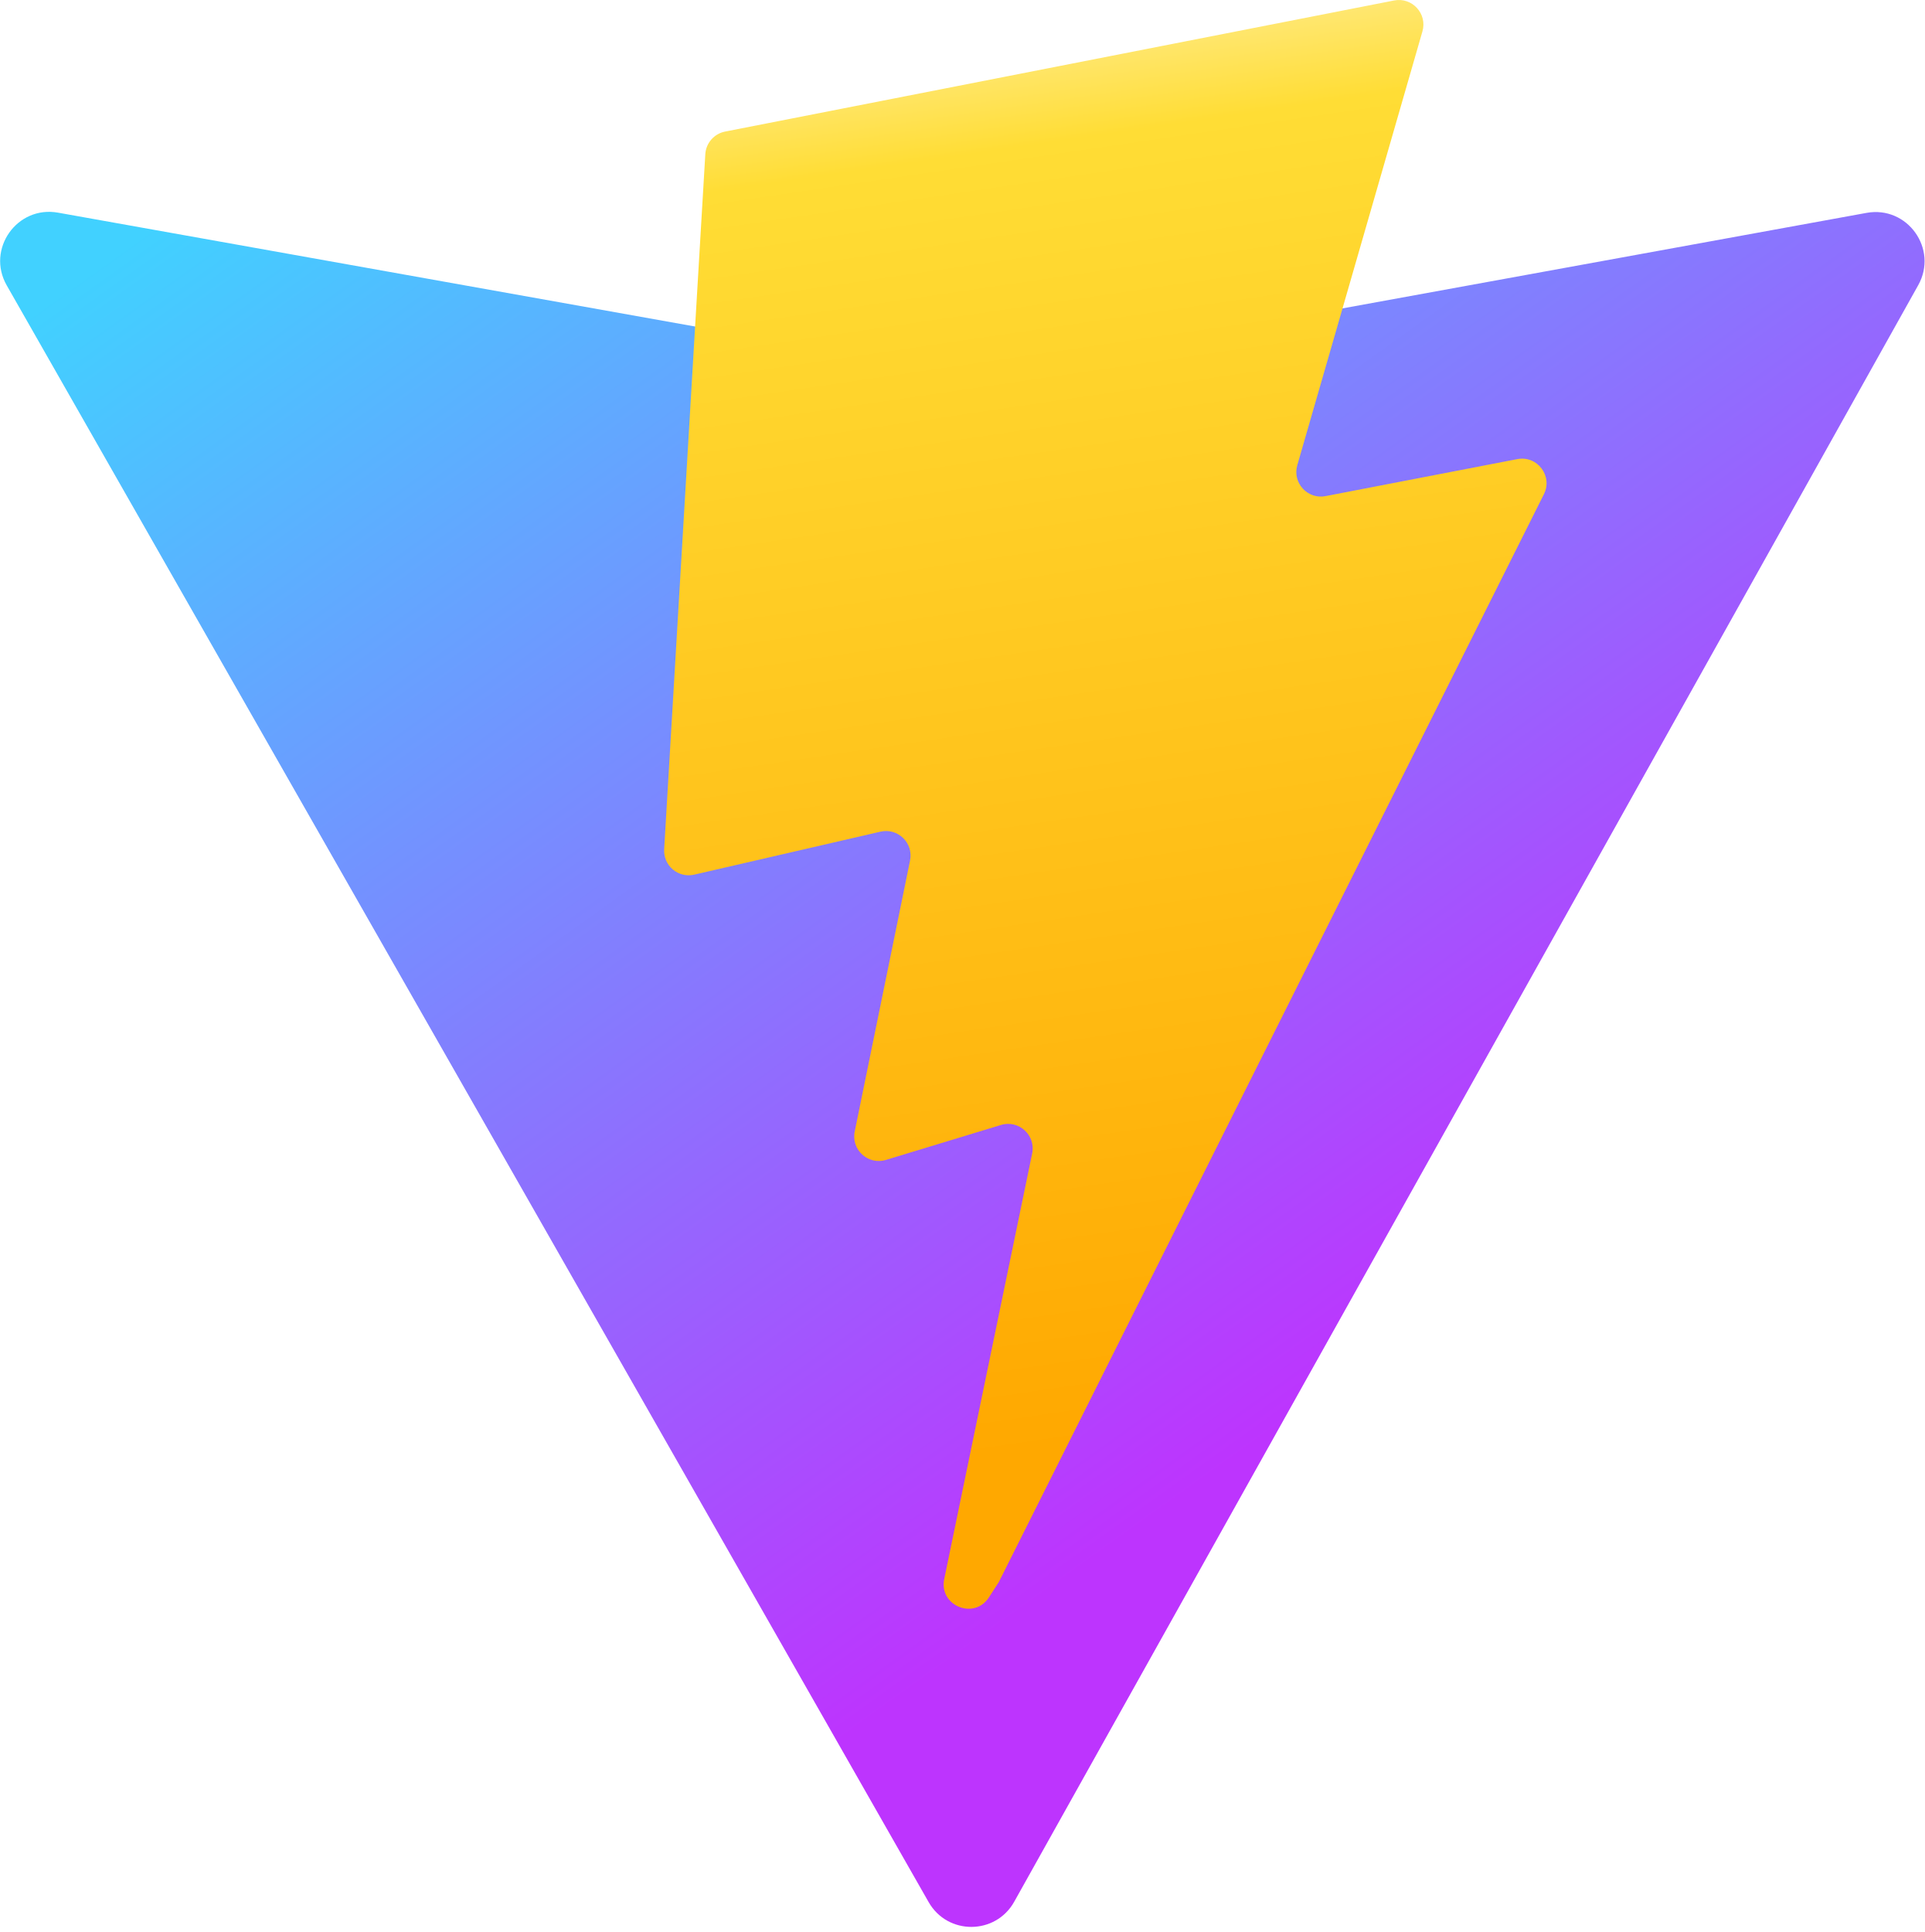
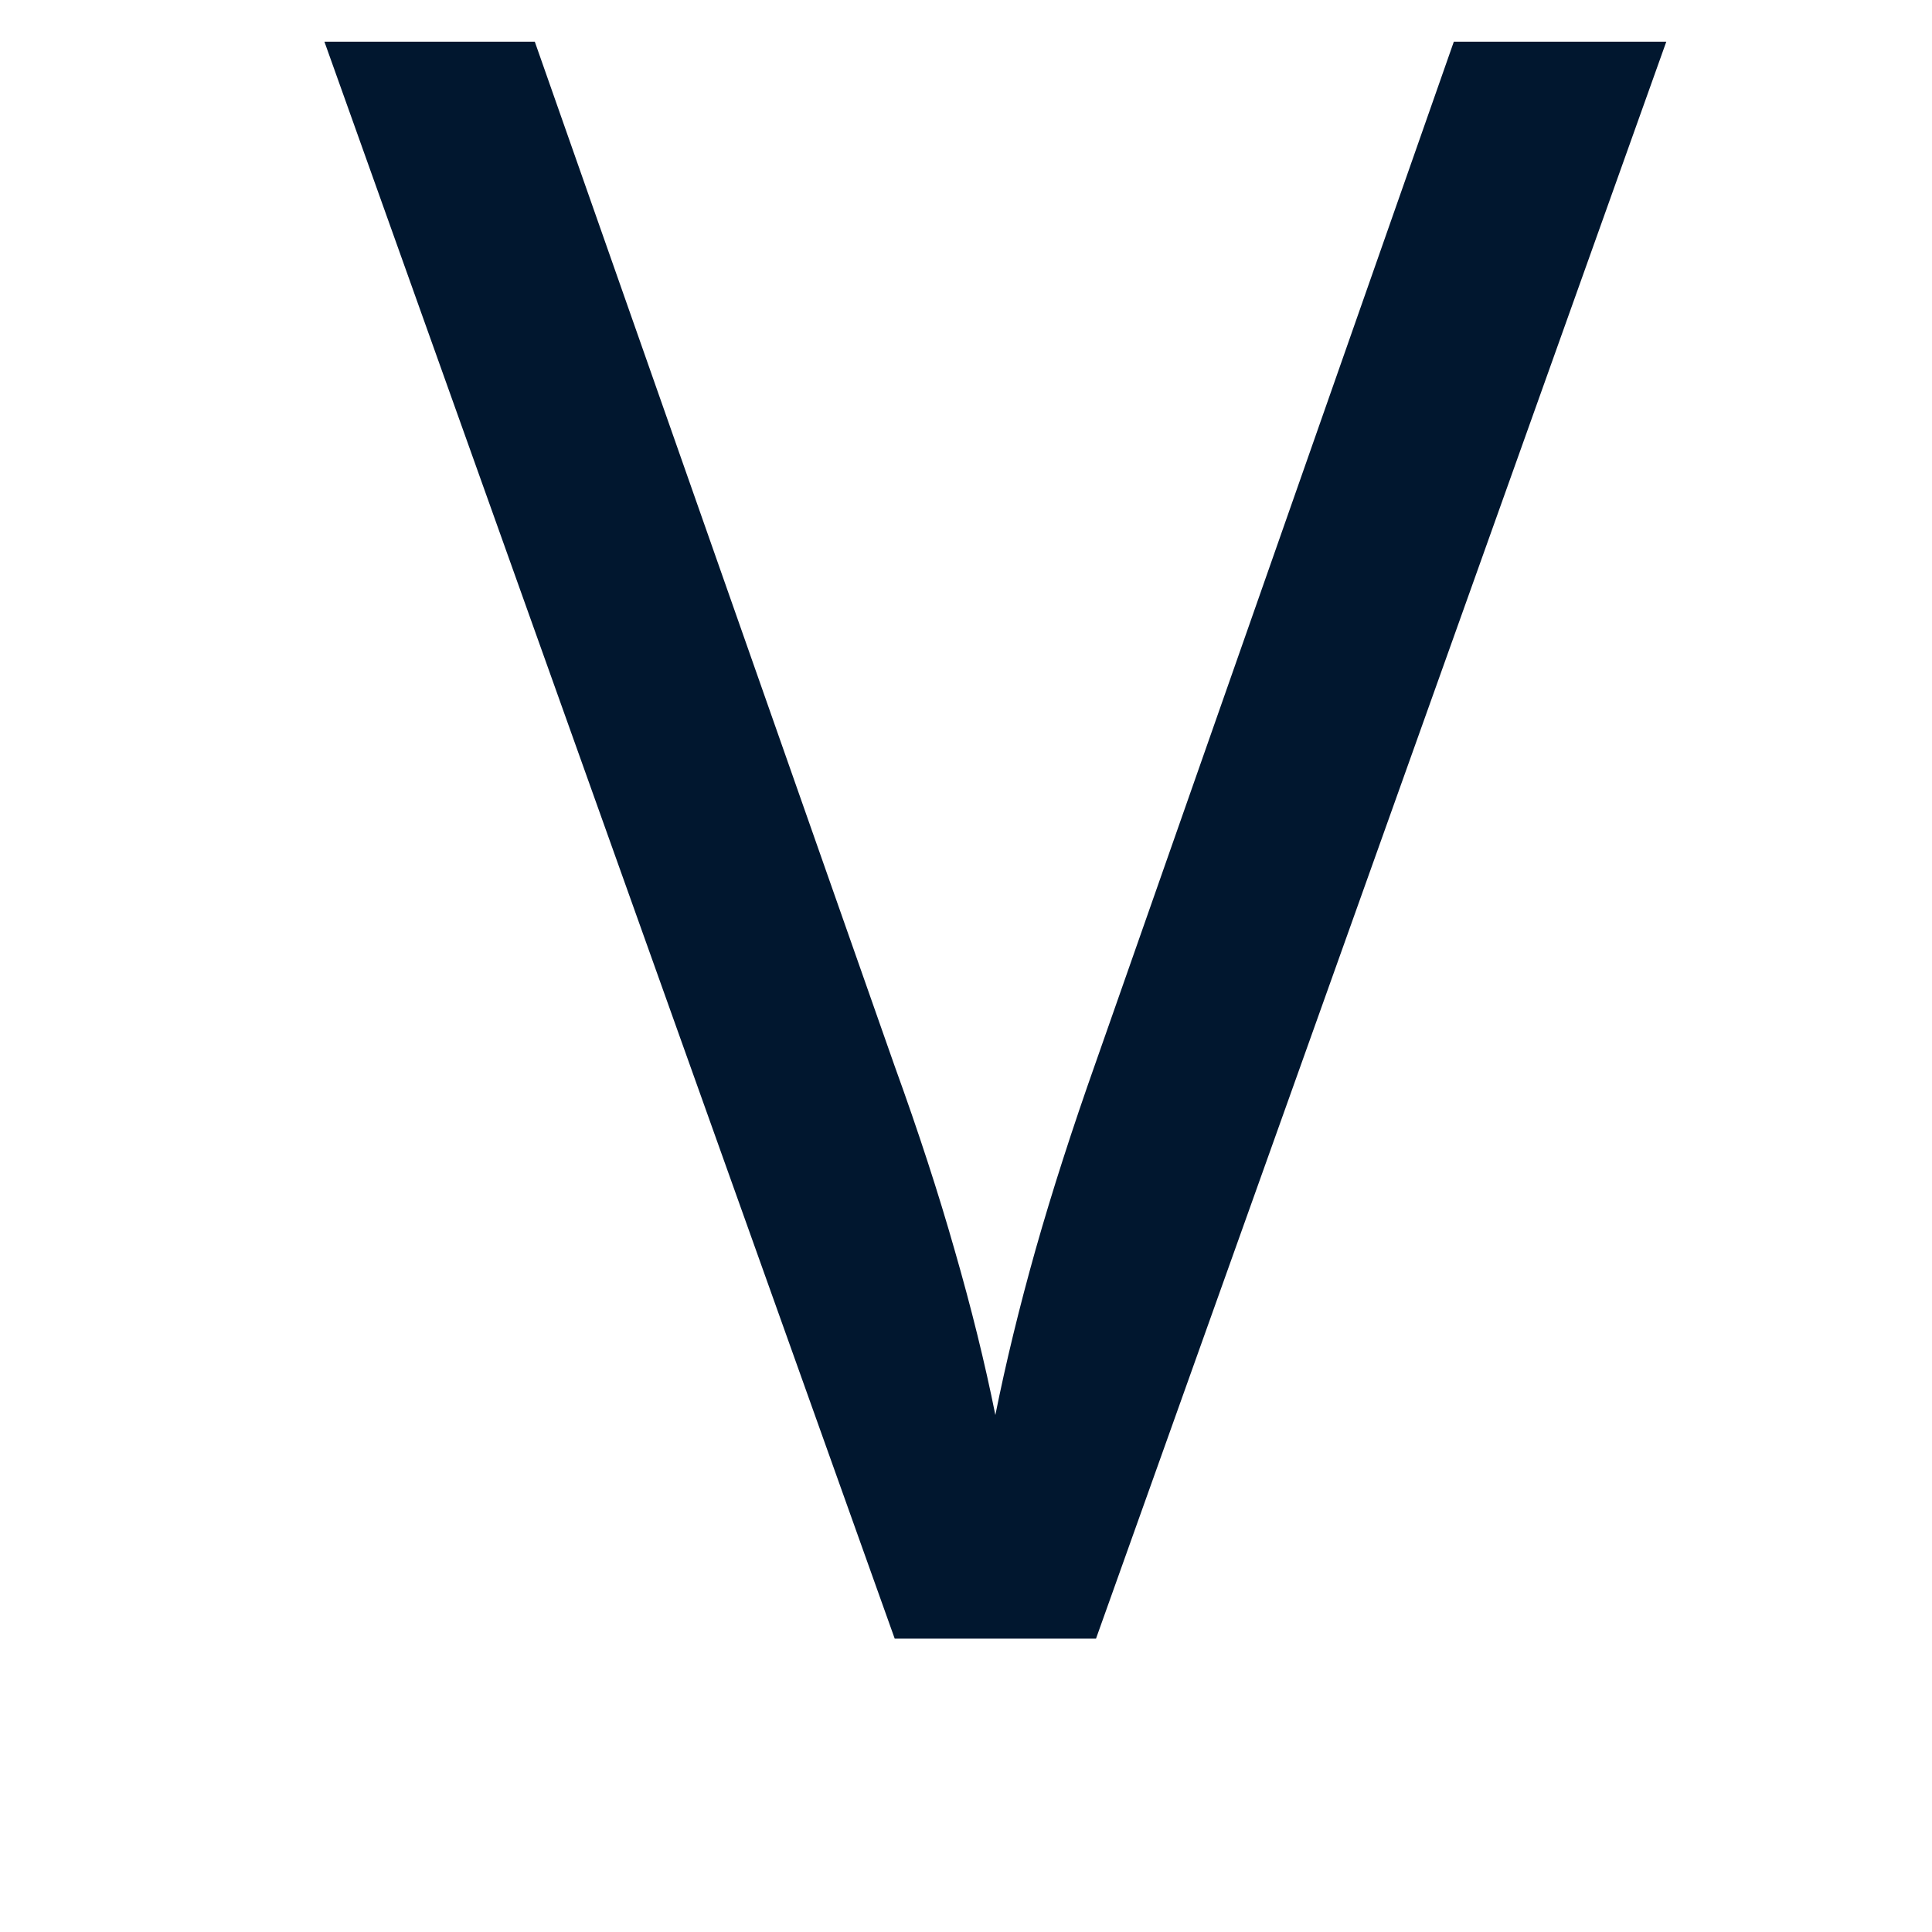
- <svg xmlns="http://www.w3.org/2000/svg" aria-hidden="true" role="img" class="iconify iconify--logos" width="31.88" height="32" preserveAspectRatio="xMidYMid meet" viewBox="0 0 256 257">
+ <svg xmlns="http://www.w3.org/2000/svg" width="1000" height="1000" viewBox="0 0 1000 1000">
  <defs>
-     <linearGradient id="IconifyId1813088fe1fbc01fb466" x1="-.828%" x2="57.636%" y1="7.652%" y2="78.411%">
-       <stop offset="0%" stop-color="#41D1FF" />
-       <stop offset="100%" stop-color="#BD34FE" />
-     </linearGradient>
-     <linearGradient id="IconifyId1813088fe1fbc01fb467" x1="43.376%" x2="50.316%" y1="2.242%" y2="89.03%">
-       <stop offset="0%" stop-color="#FFEA83" />
-       <stop offset="8.333%" stop-color="#FFDD35" />
-       <stop offset="100%" stop-color="#FFA800" />
-     </linearGradient>
+     <style>
+       .cls-1 {
+         font-size: 100px;
+         fill: #01172f;
+         text-anchor: middle;
+         font-family: "Bell MT";
+       }
+     </style>
  </defs>
-   <path fill="url(#IconifyId1813088fe1fbc01fb466)" d="M255.153 37.938L134.897 252.976c-2.483 4.44-8.862 4.466-11.382.048L.875 37.958c-2.746-4.814 1.371-10.646 6.827-9.67l120.385 21.517a6.537 6.537 0 0 0 2.322-.004l117.867-21.483c5.438-.991 9.574 4.796 6.877 9.62Z" />
-   <path fill="url(#IconifyId1813088fe1fbc01fb467)" d="M185.432.063L96.44 17.501a3.268 3.268 0 0 0-2.634 3.014l-5.474 92.456a3.268 3.268 0 0 0 3.997 3.378l24.777-5.718c2.318-.535 4.413 1.507 3.936 3.838l-7.361 36.047c-.495 2.426 1.782 4.5 4.151 3.78l15.304-4.649c2.372-.72 4.652 1.36 4.15 3.788l-11.698 56.621c-.732 3.542 3.979 5.473 5.943 2.437l1.313-2.028l72.516-144.72c1.215-2.423-.88-5.186-3.54-4.672l-25.505 4.922c-2.396.462-4.435-1.77-3.759-4.114l16.646-57.705c.677-2.35-1.37-4.583-3.769-4.113Z" />
+   <text id="V" class="cls-1" transform="translate(515.196 848.165) scale(11.576)">
+     <tspan x="0">V</tspan>
+   </text>
</svg>
